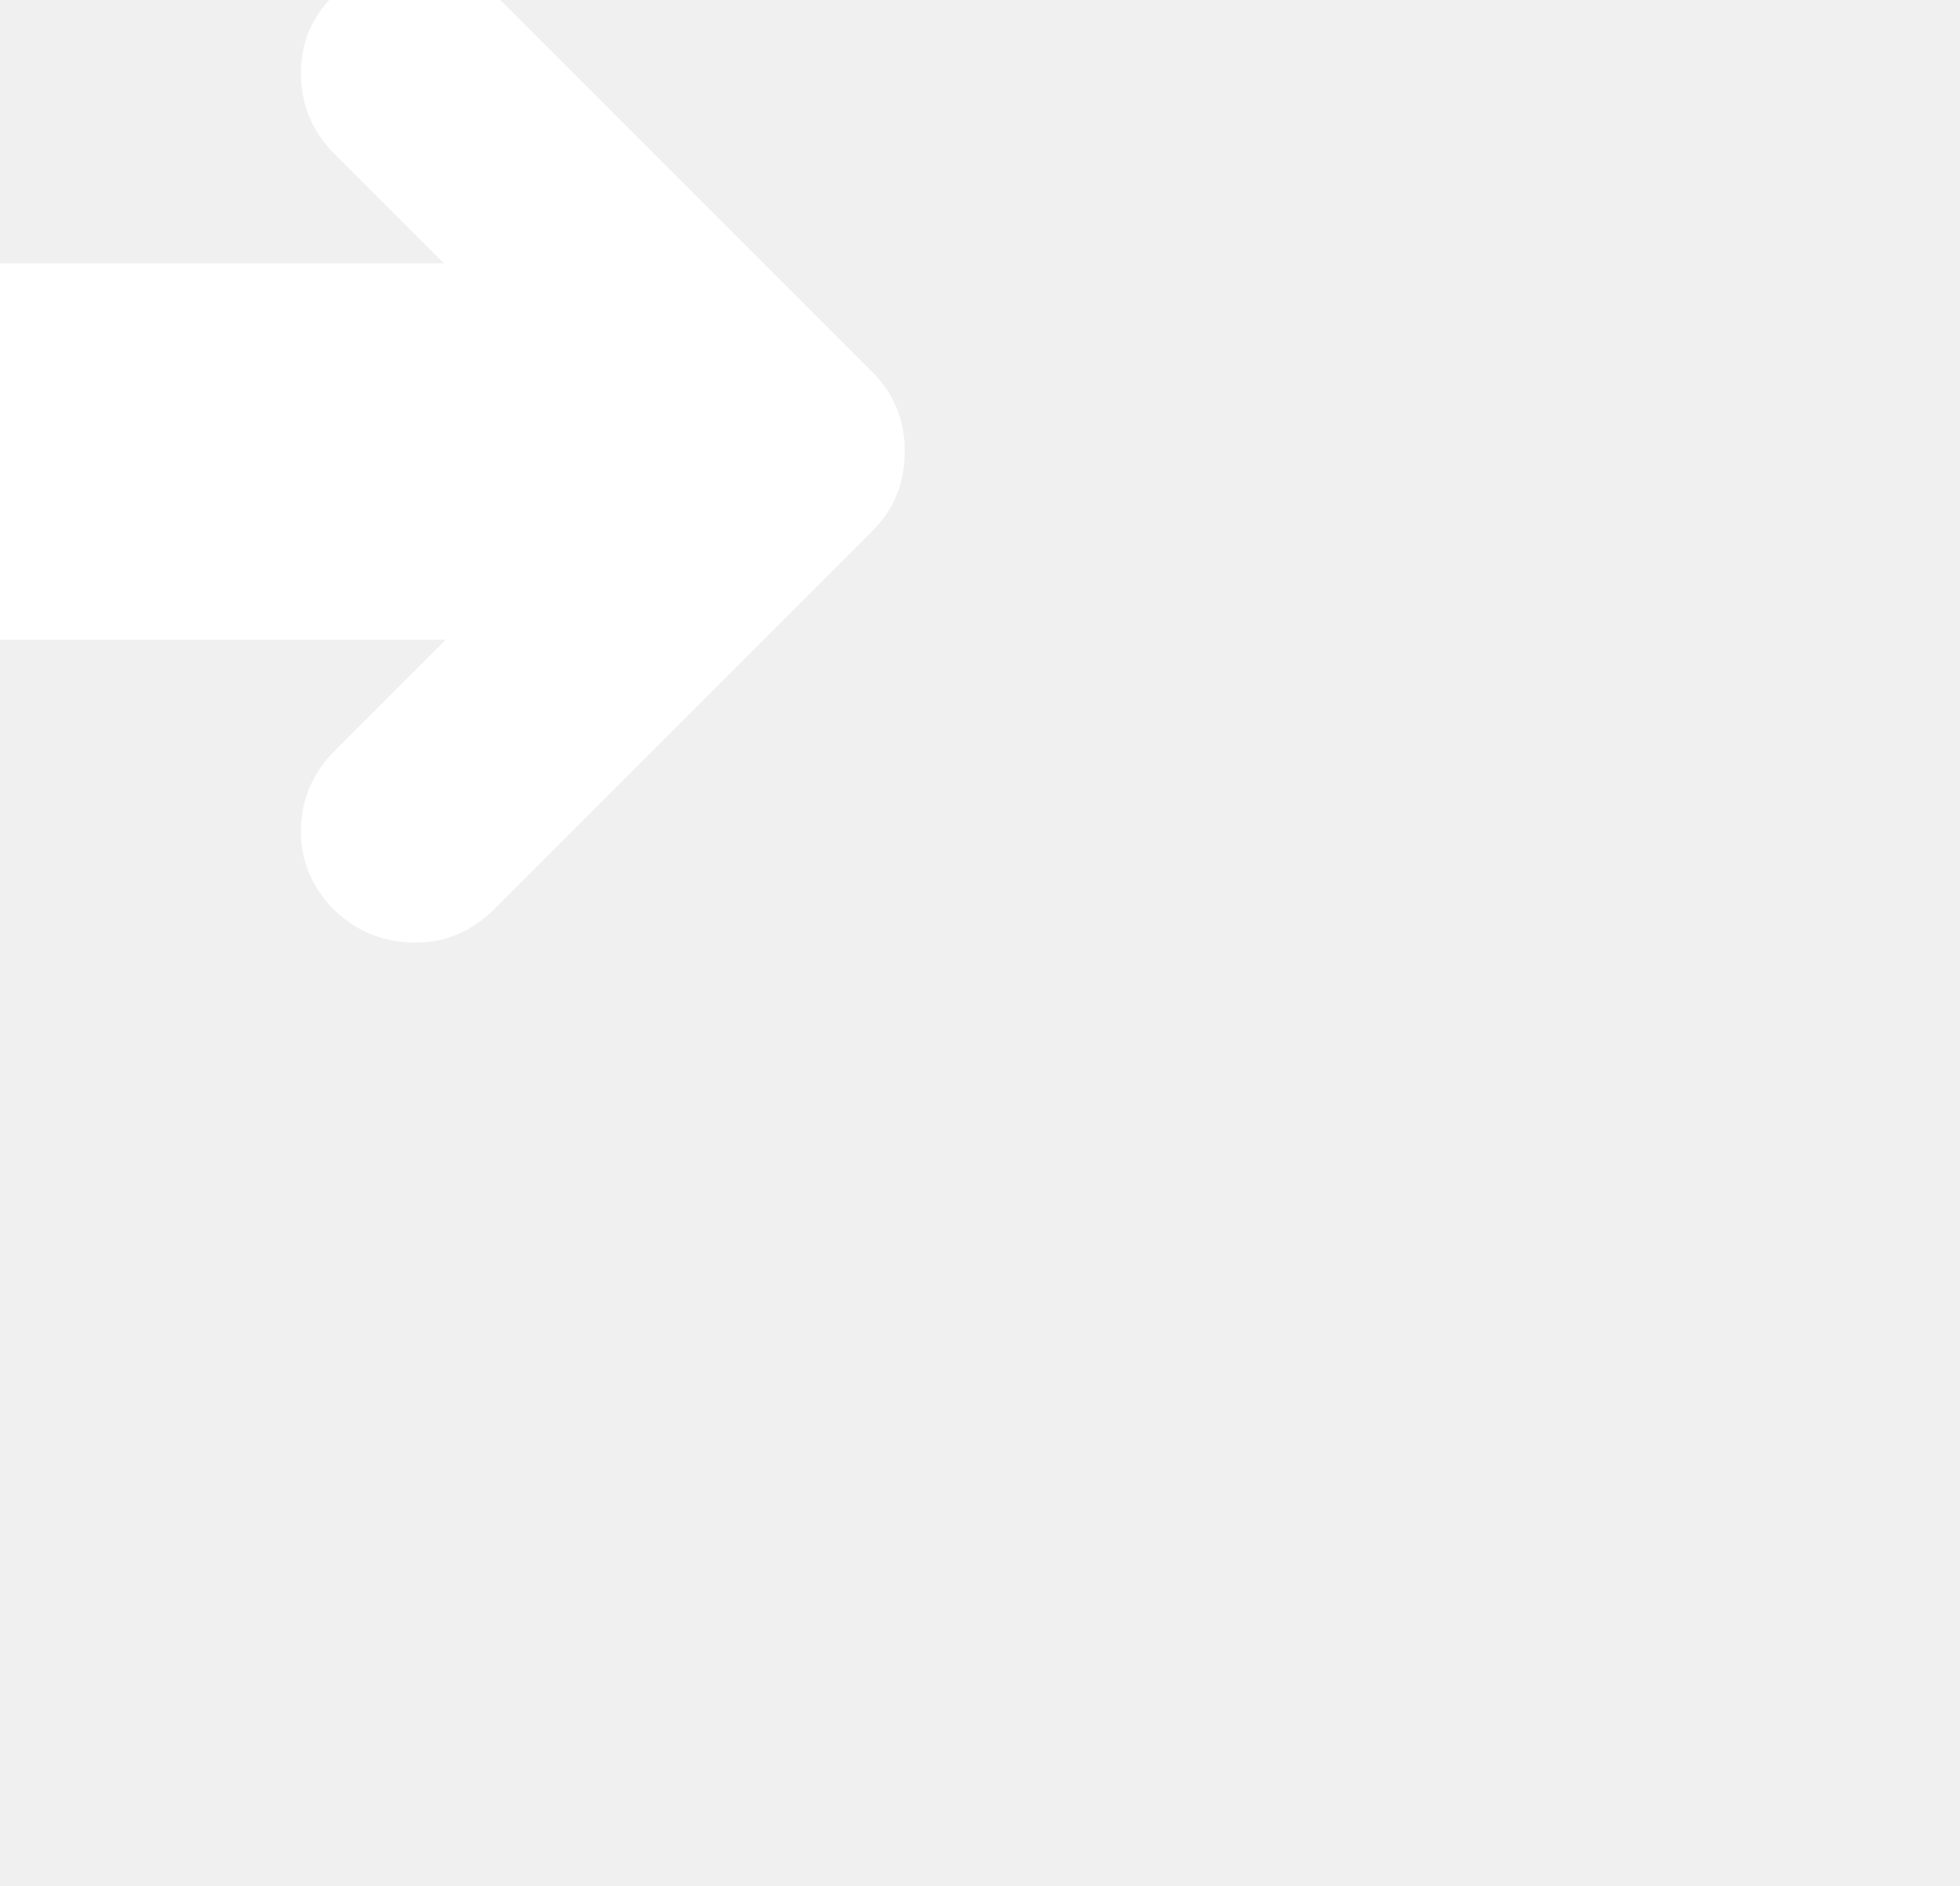
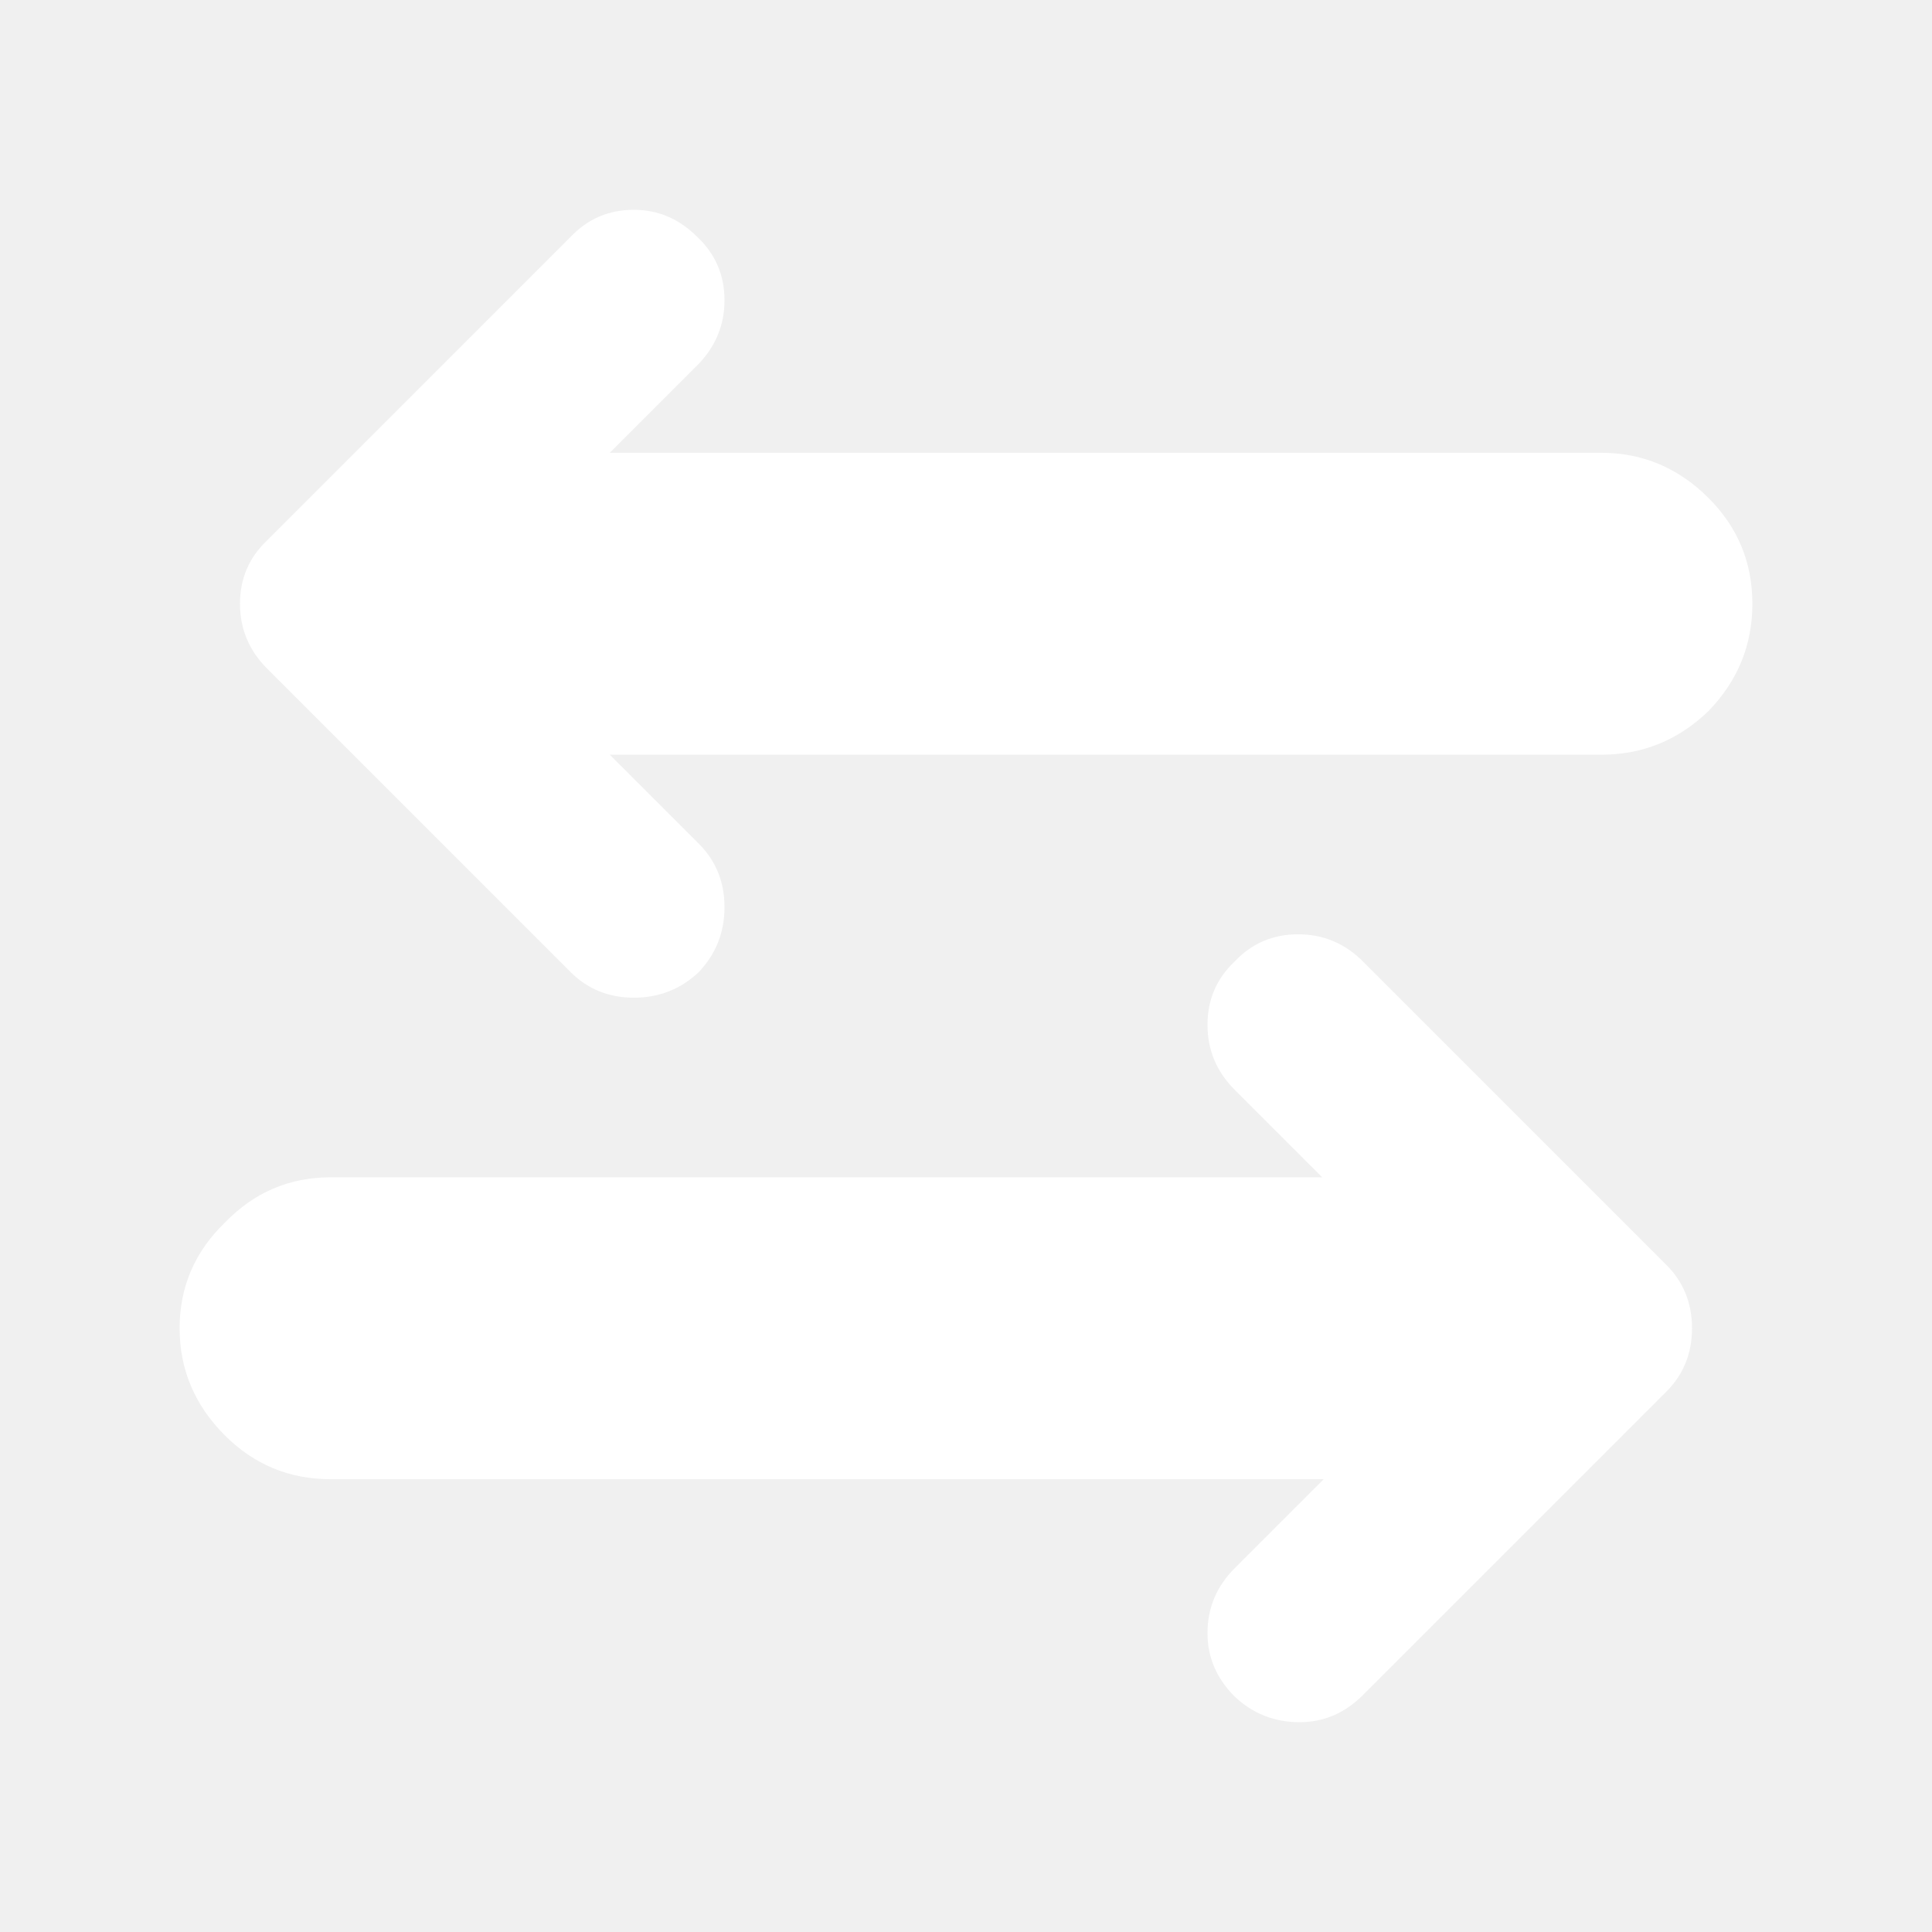
- <svg xmlns="http://www.w3.org/2000/svg">
+ <svg xmlns="http://www.w3.org/2000/svg" width="128" height="128" viewBox="-32 -32 64 64">
  <defs />
  <g>
    <path stroke="none" fill="#FFFFFF" d="M13.15 24.15 Q12.25 25.05 11.05 25.05 9.8 25.05 8.9 24.2 8 23.3 8 22.1 8 20.85 8.9 19.95 L11.85 17 -21.05 17 Q-23.1 17 -24.55 15.55 -26.05 14.05 -26.05 12 -26.05 9.95 -24.55 8.5 -23.1 7 -21.05 7 L11.8 7 8.9 4.1 Q8 3.2 8 1.95 8 0.7 8.9 -0.15 9.75 -1.05 11 -1.05 12.25 -1.05 13.15 -0.15 L23.2 9.9 Q24.05 10.75 24.05 12 24.05 13.25 23.2 14.1 L13.15 24.15 M-23.15 -9.85 Q-24.05 -10.75 -24.05 -12 -24.05 -13.25 -23.15 -14.1 L-13.1 -24.15 Q-12.25 -25.05 -11 -25.05 -9.8 -25.05 -8.9 -24.15 -8 -23.3 -8 -22.05 -8 -20.85 -8.85 -19.95 L-11.8 -17 21.05 -17 Q23.1 -17 24.6 -15.5 26.05 -14.05 26.05 -12 26.05 -9.95 24.6 -8.45 23.1 -7 21.05 -7 L-11.8 -7 -8.85 -4.05 Q-8 -3.2 -8 -1.95 -8 -0.7 -8.85 0.2 -9.75 1.05 -11 1.05 -12.25 1.05 -13.1 0.2 L-23.15 -9.85" />
  </g>
</svg>
